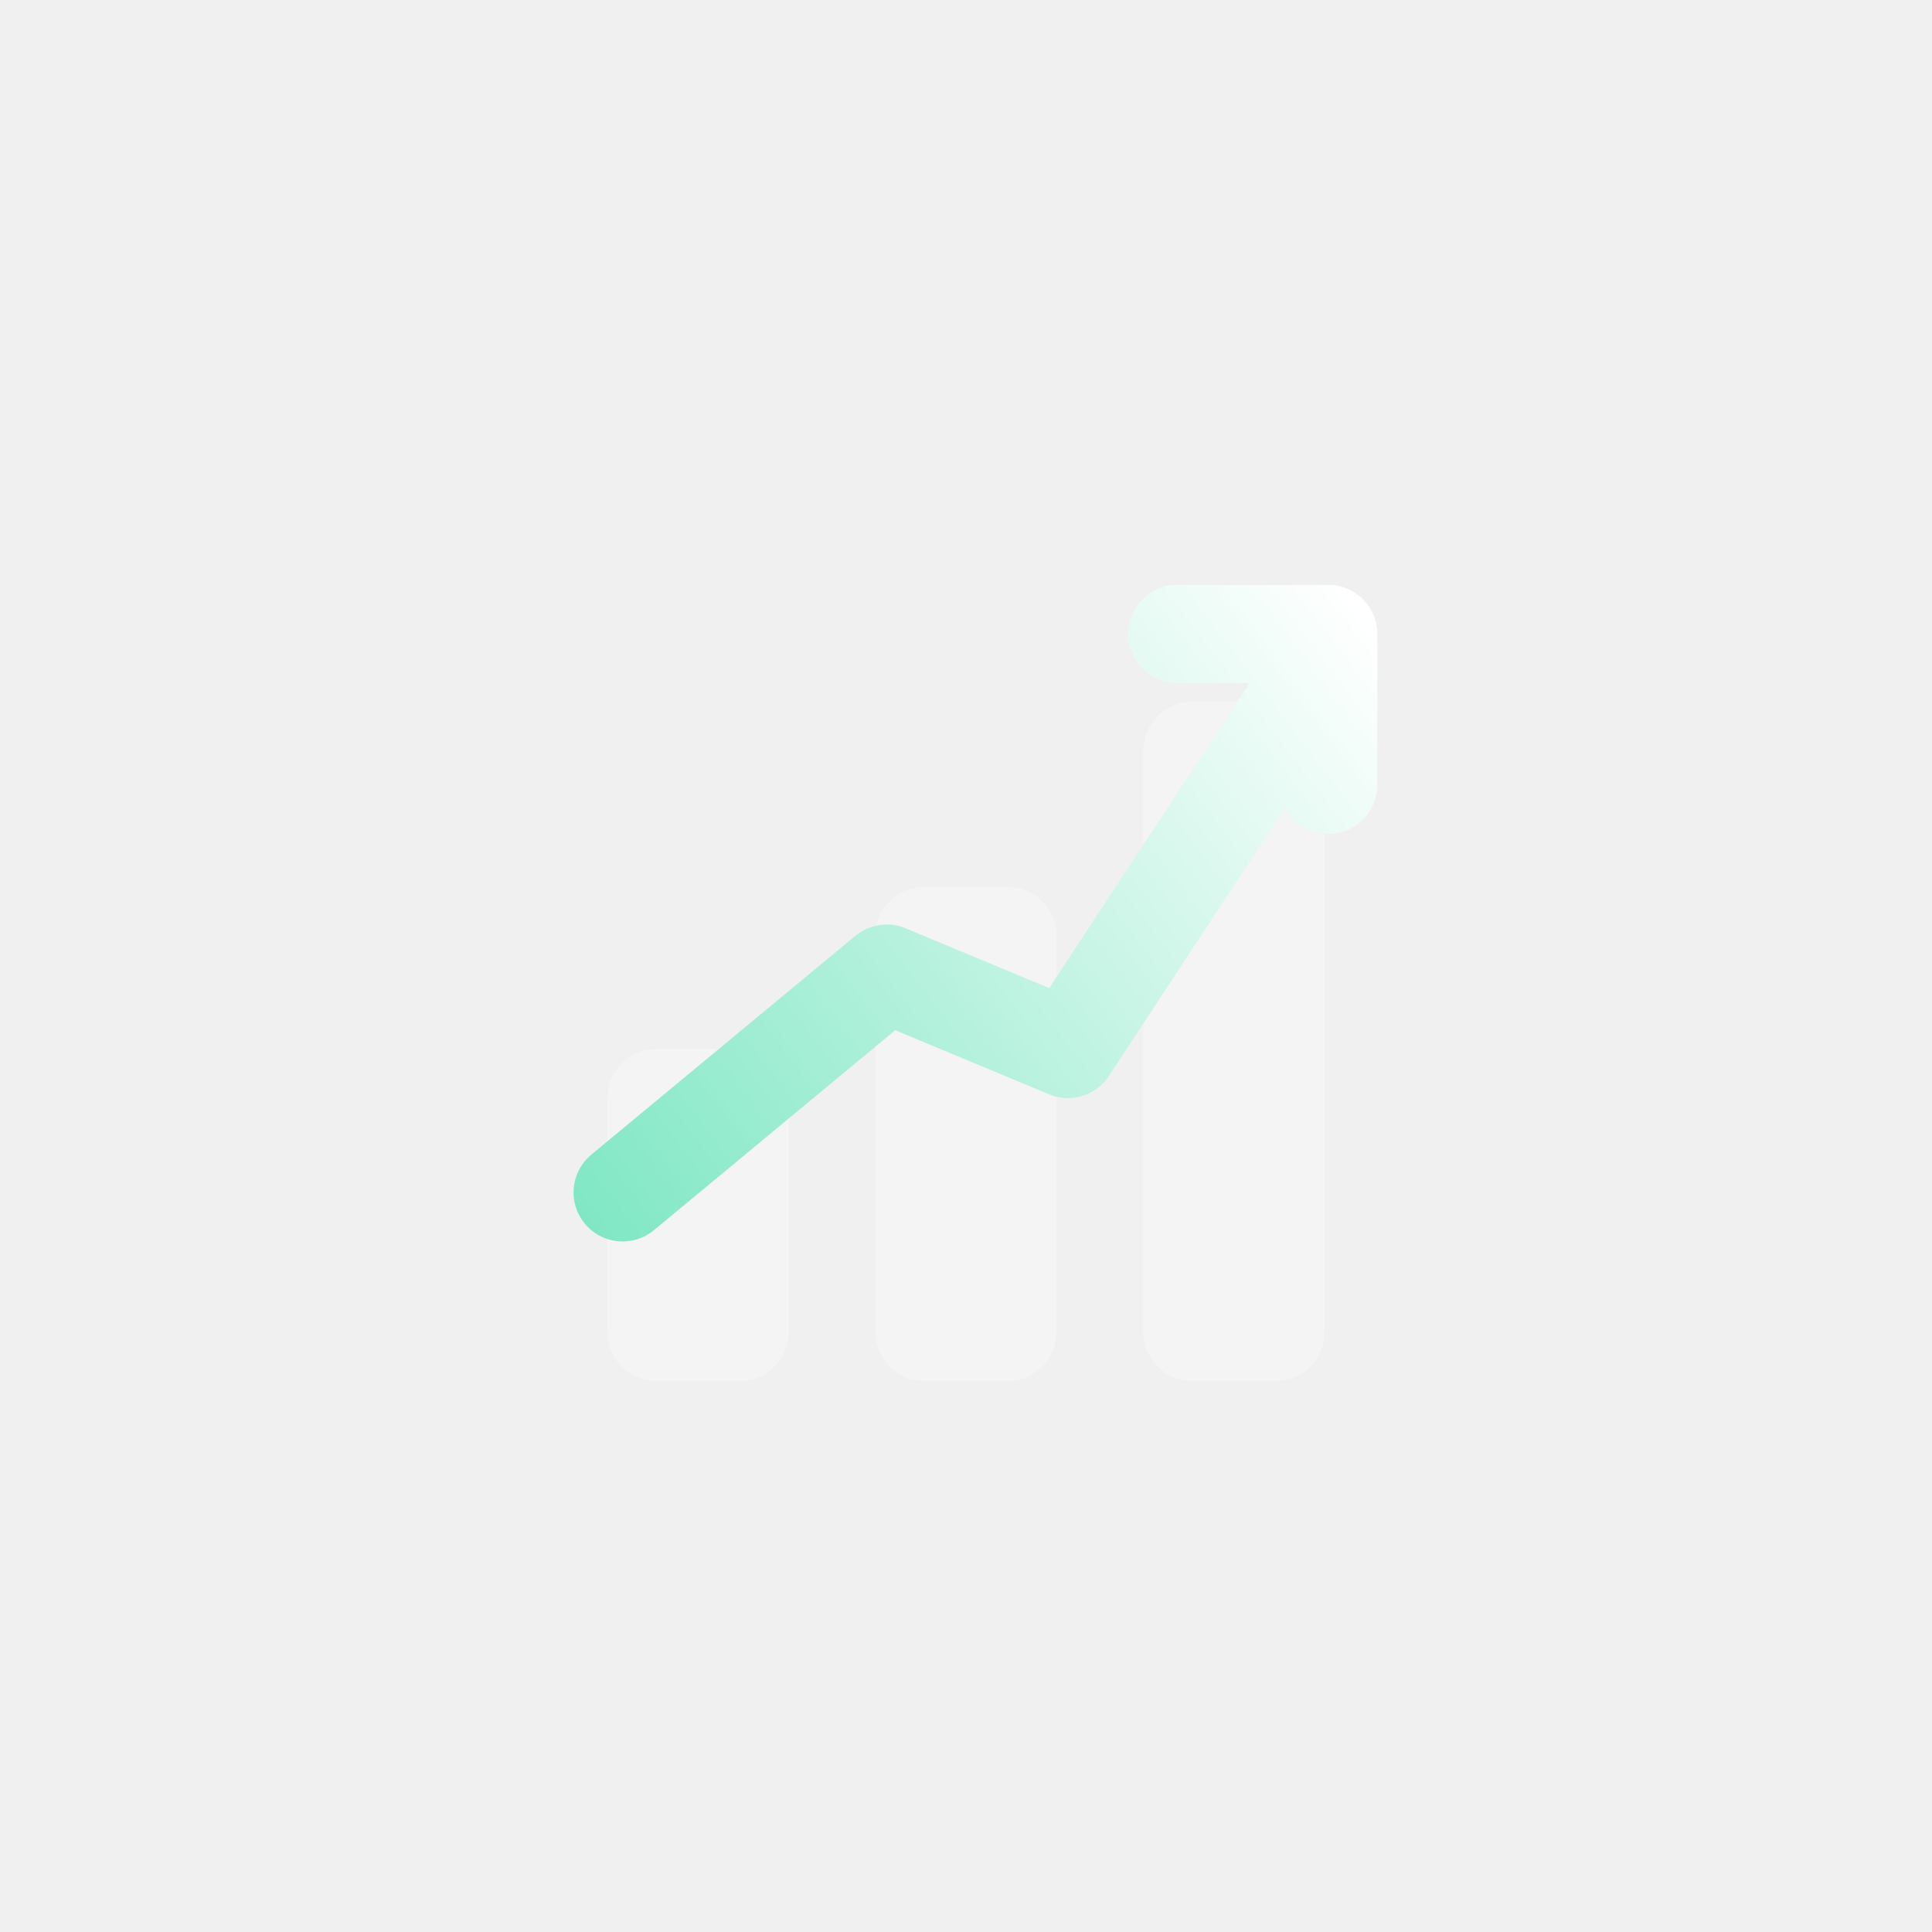
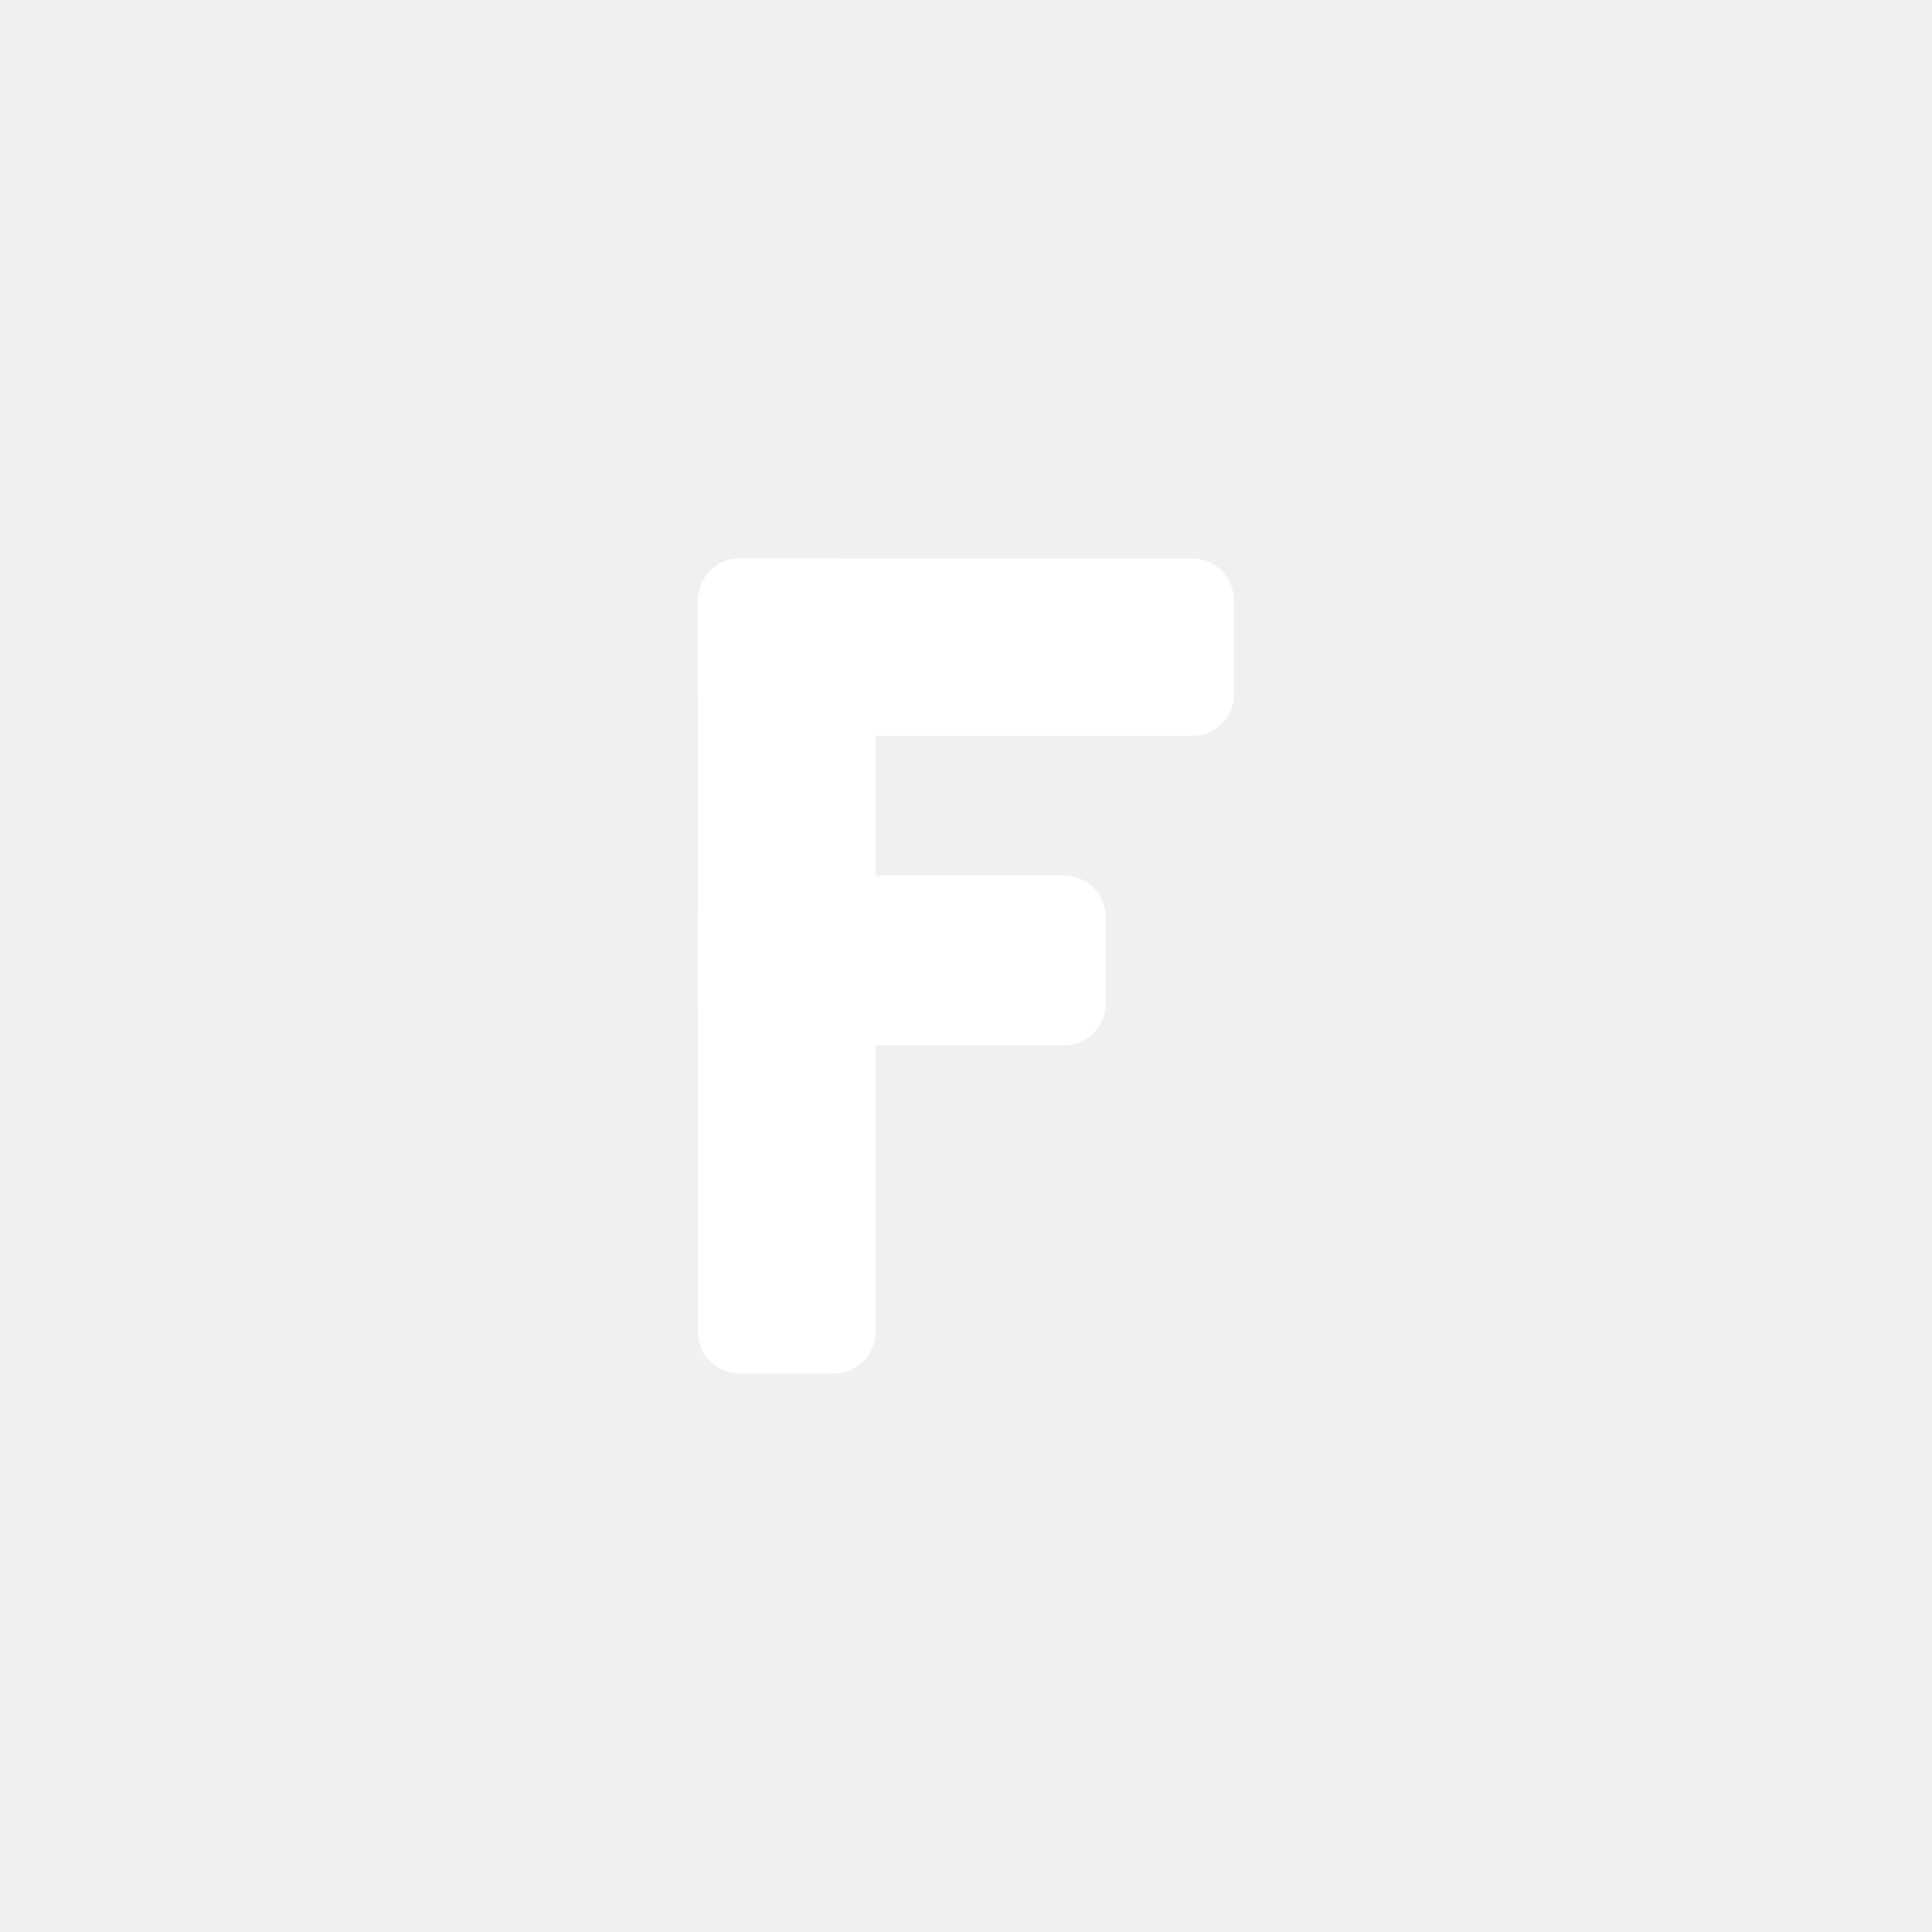
<svg xmlns="http://www.w3.org/2000/svg" width="1024" height="1024" viewBox="0 0 1024 1024">
-   <defs>
-     <linearGradient id="line" x1="300" y1="640" x2="720" y2="320" gradientUnits="userSpaceOnUse">
-       <stop offset="0" stop-color="#7FE7C4" />
-       <stop offset="1" stop-color="#FFFFFF" />
-     </linearGradient>
-   </defs>
-   <g fill="#FFFFFF" fill-opacity="0.28">
-     <rect x="322" y="556" width="96" height="176" rx="26" />
-     <rect x="464" y="470" width="96" height="262" rx="26" />
-     <rect x="606" y="372" width="96" height="360" rx="26" />
+   <g fill="#FFFFFF">
+     <rect x="370" y="296" width="94" height="432" rx="22" />
+     <rect x="370" y="296" width="284" height="94" rx="22" />
+     <rect x="370" y="464" width="216" height="90" rx="22" />
  </g>
-   <polyline points="330,632 470,516 566,556 700,352" fill="none" stroke="url(#line)" stroke-width="52" stroke-linecap="round" stroke-linejoin="round" />
-   <path d="M624 336 L704 336 L704 416" fill="none" stroke="url(#line)" stroke-width="52" stroke-linecap="round" stroke-linejoin="round" />
</svg>
